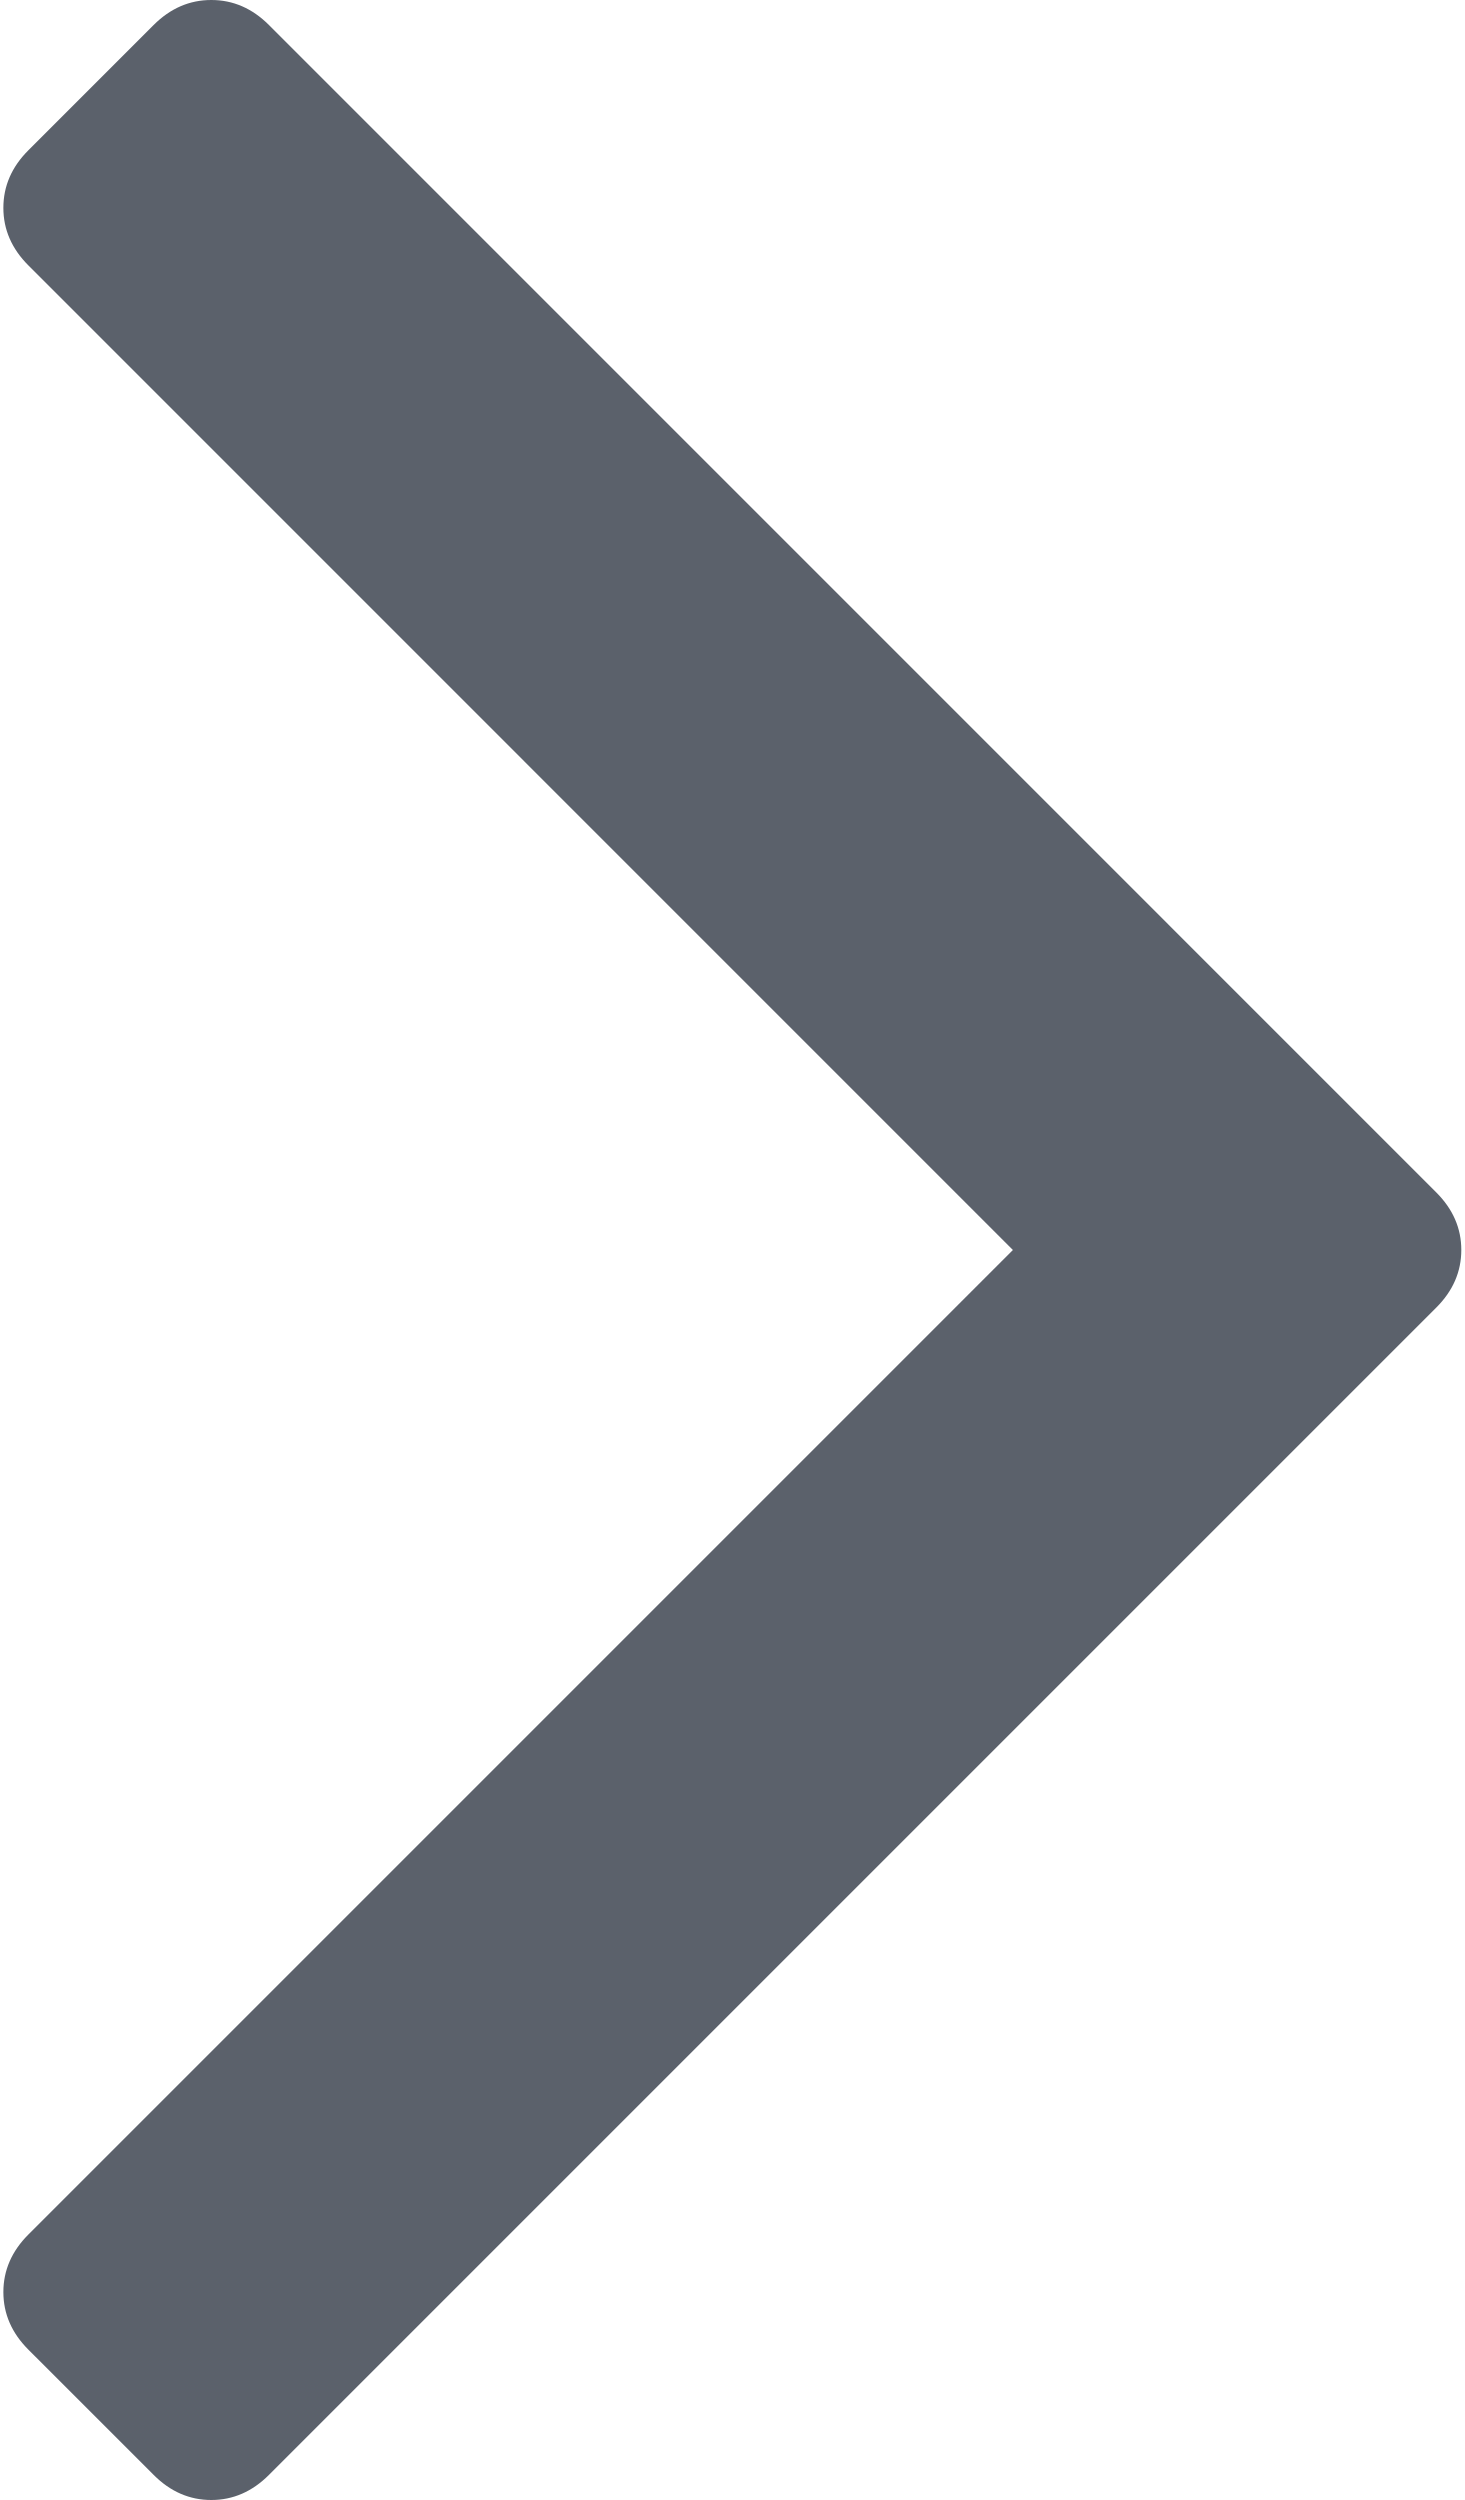
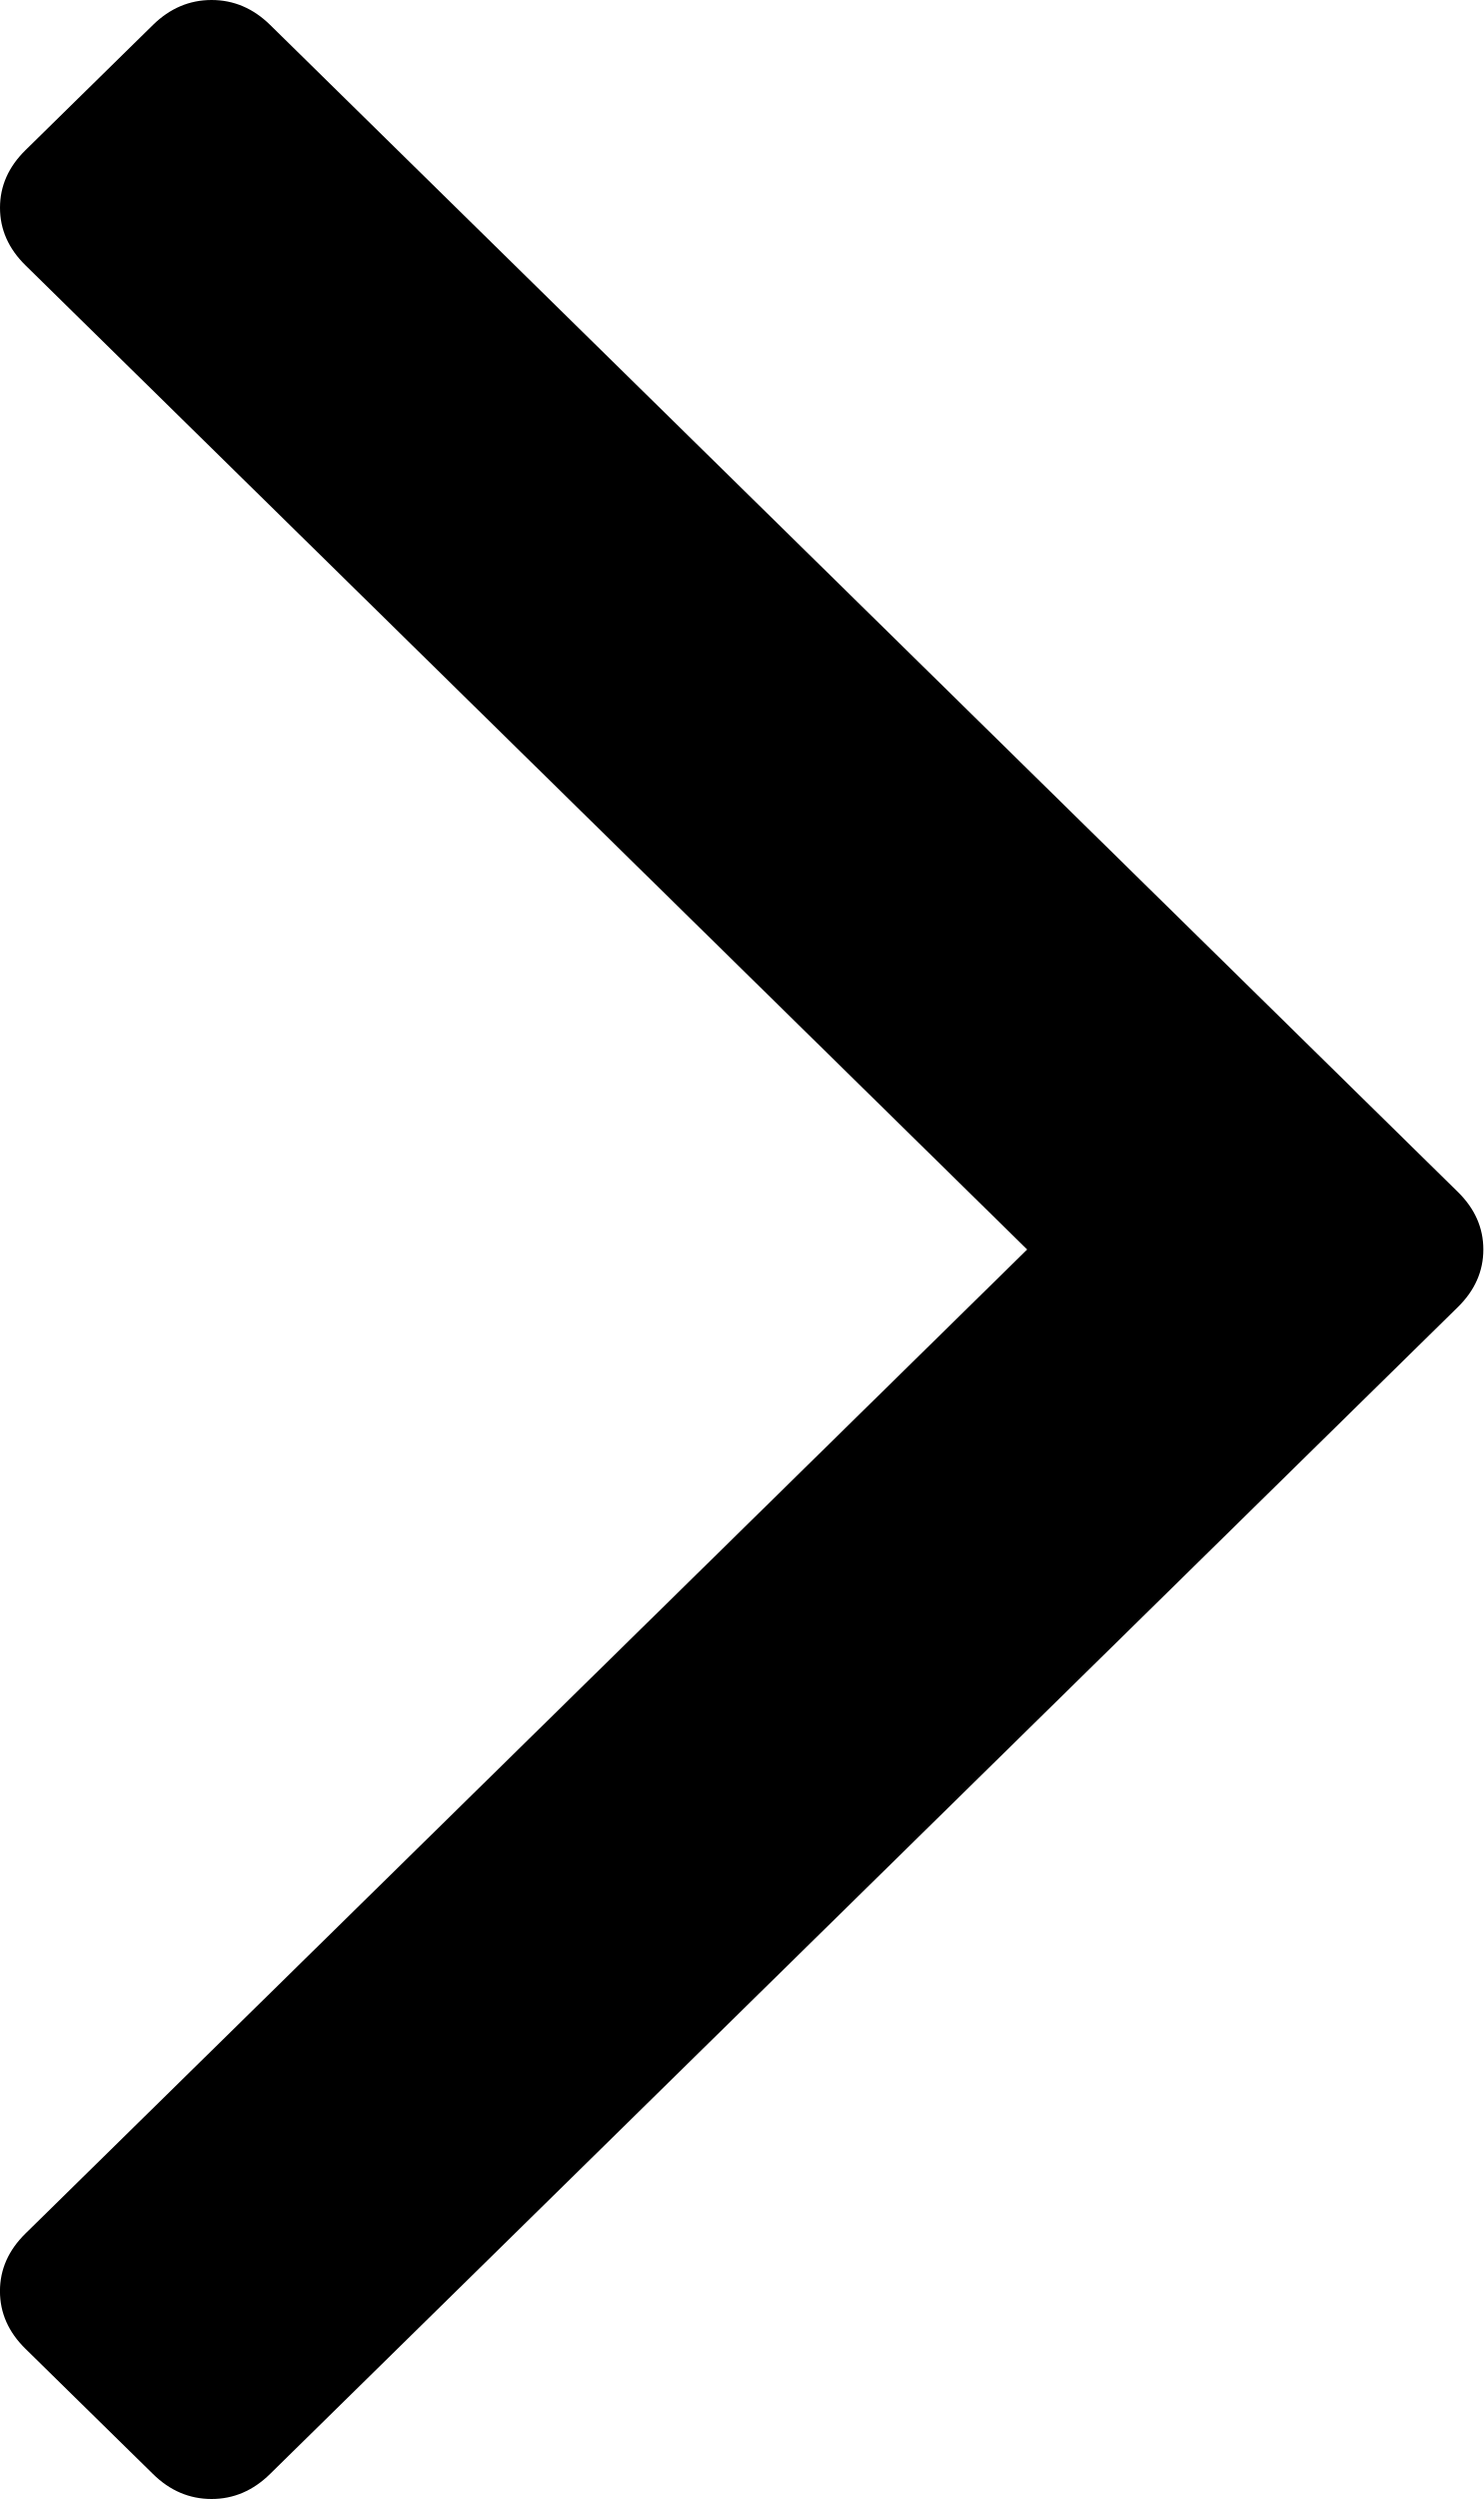
- <svg xmlns="http://www.w3.org/2000/svg" width="300px" height="512px" viewBox="0 0 300 512" version="1.1">
-   <g id="Page-1" stroke="none" stroke-width="1" fill="none" fill-rule="evenodd">
-     <g id="angle-arrow-down" transform="translate(150, 256) rotate(-90) translate(-150, -256) translate(-106, 106)" fill="#5B616B" fill-rule="nonzero">
-       <path d="M506.884,31.464 L481.235,5.822 C477.817,2.397 473.88,0.69 469.429,0.69 C464.99,0.69 461.055,2.397 457.635,5.822 L256.001,207.439 L54.381,5.822 C50.961,2.399 47.026,0.69 42.58,0.69 C38.133,0.69 34.198,2.399 30.78,5.824 L5.132,31.475 C1.707,34.891 0,38.826 0,43.274 C0,47.718 1.712,51.653 5.132,55.071 L244.204,294.146 C247.618,297.566 251.557,299.275 256.003,299.275 C260.448,299.275 264.376,297.568 267.794,294.146 L506.884,55.071 C510.302,51.651 512,47.716 512,43.274 C512,38.826 510.3,34.891 506.882,31.468 L506.884,31.464 Z" id="Path" />
-     </g>
-   </g>
+ <svg xmlns="http://www.w3.org/2000/svg" width="38" height="64" viewBox="0 0 38 64">
+   <path fill-rule="evenodd" d="M3.917.64L.653 3.845C.217 4.273 0 4.765 0 5.32s.217 1.047.653 1.475L26.313 32 .652 57.202c-.436.428-.653.92-.653 1.475 0 .556.217 1.048.653 1.476l3.265 3.205c.435.429.936.642 1.502.642.565 0 1.066-.214 1.5-.642l30.427-29.883c.436-.427.653-.92.653-1.475 0-.556-.217-1.047-.653-1.474L6.921.639C6.486.212 5.985 0 5.42 0c-.566 0-1.067.212-1.503.64z" />
</svg>
